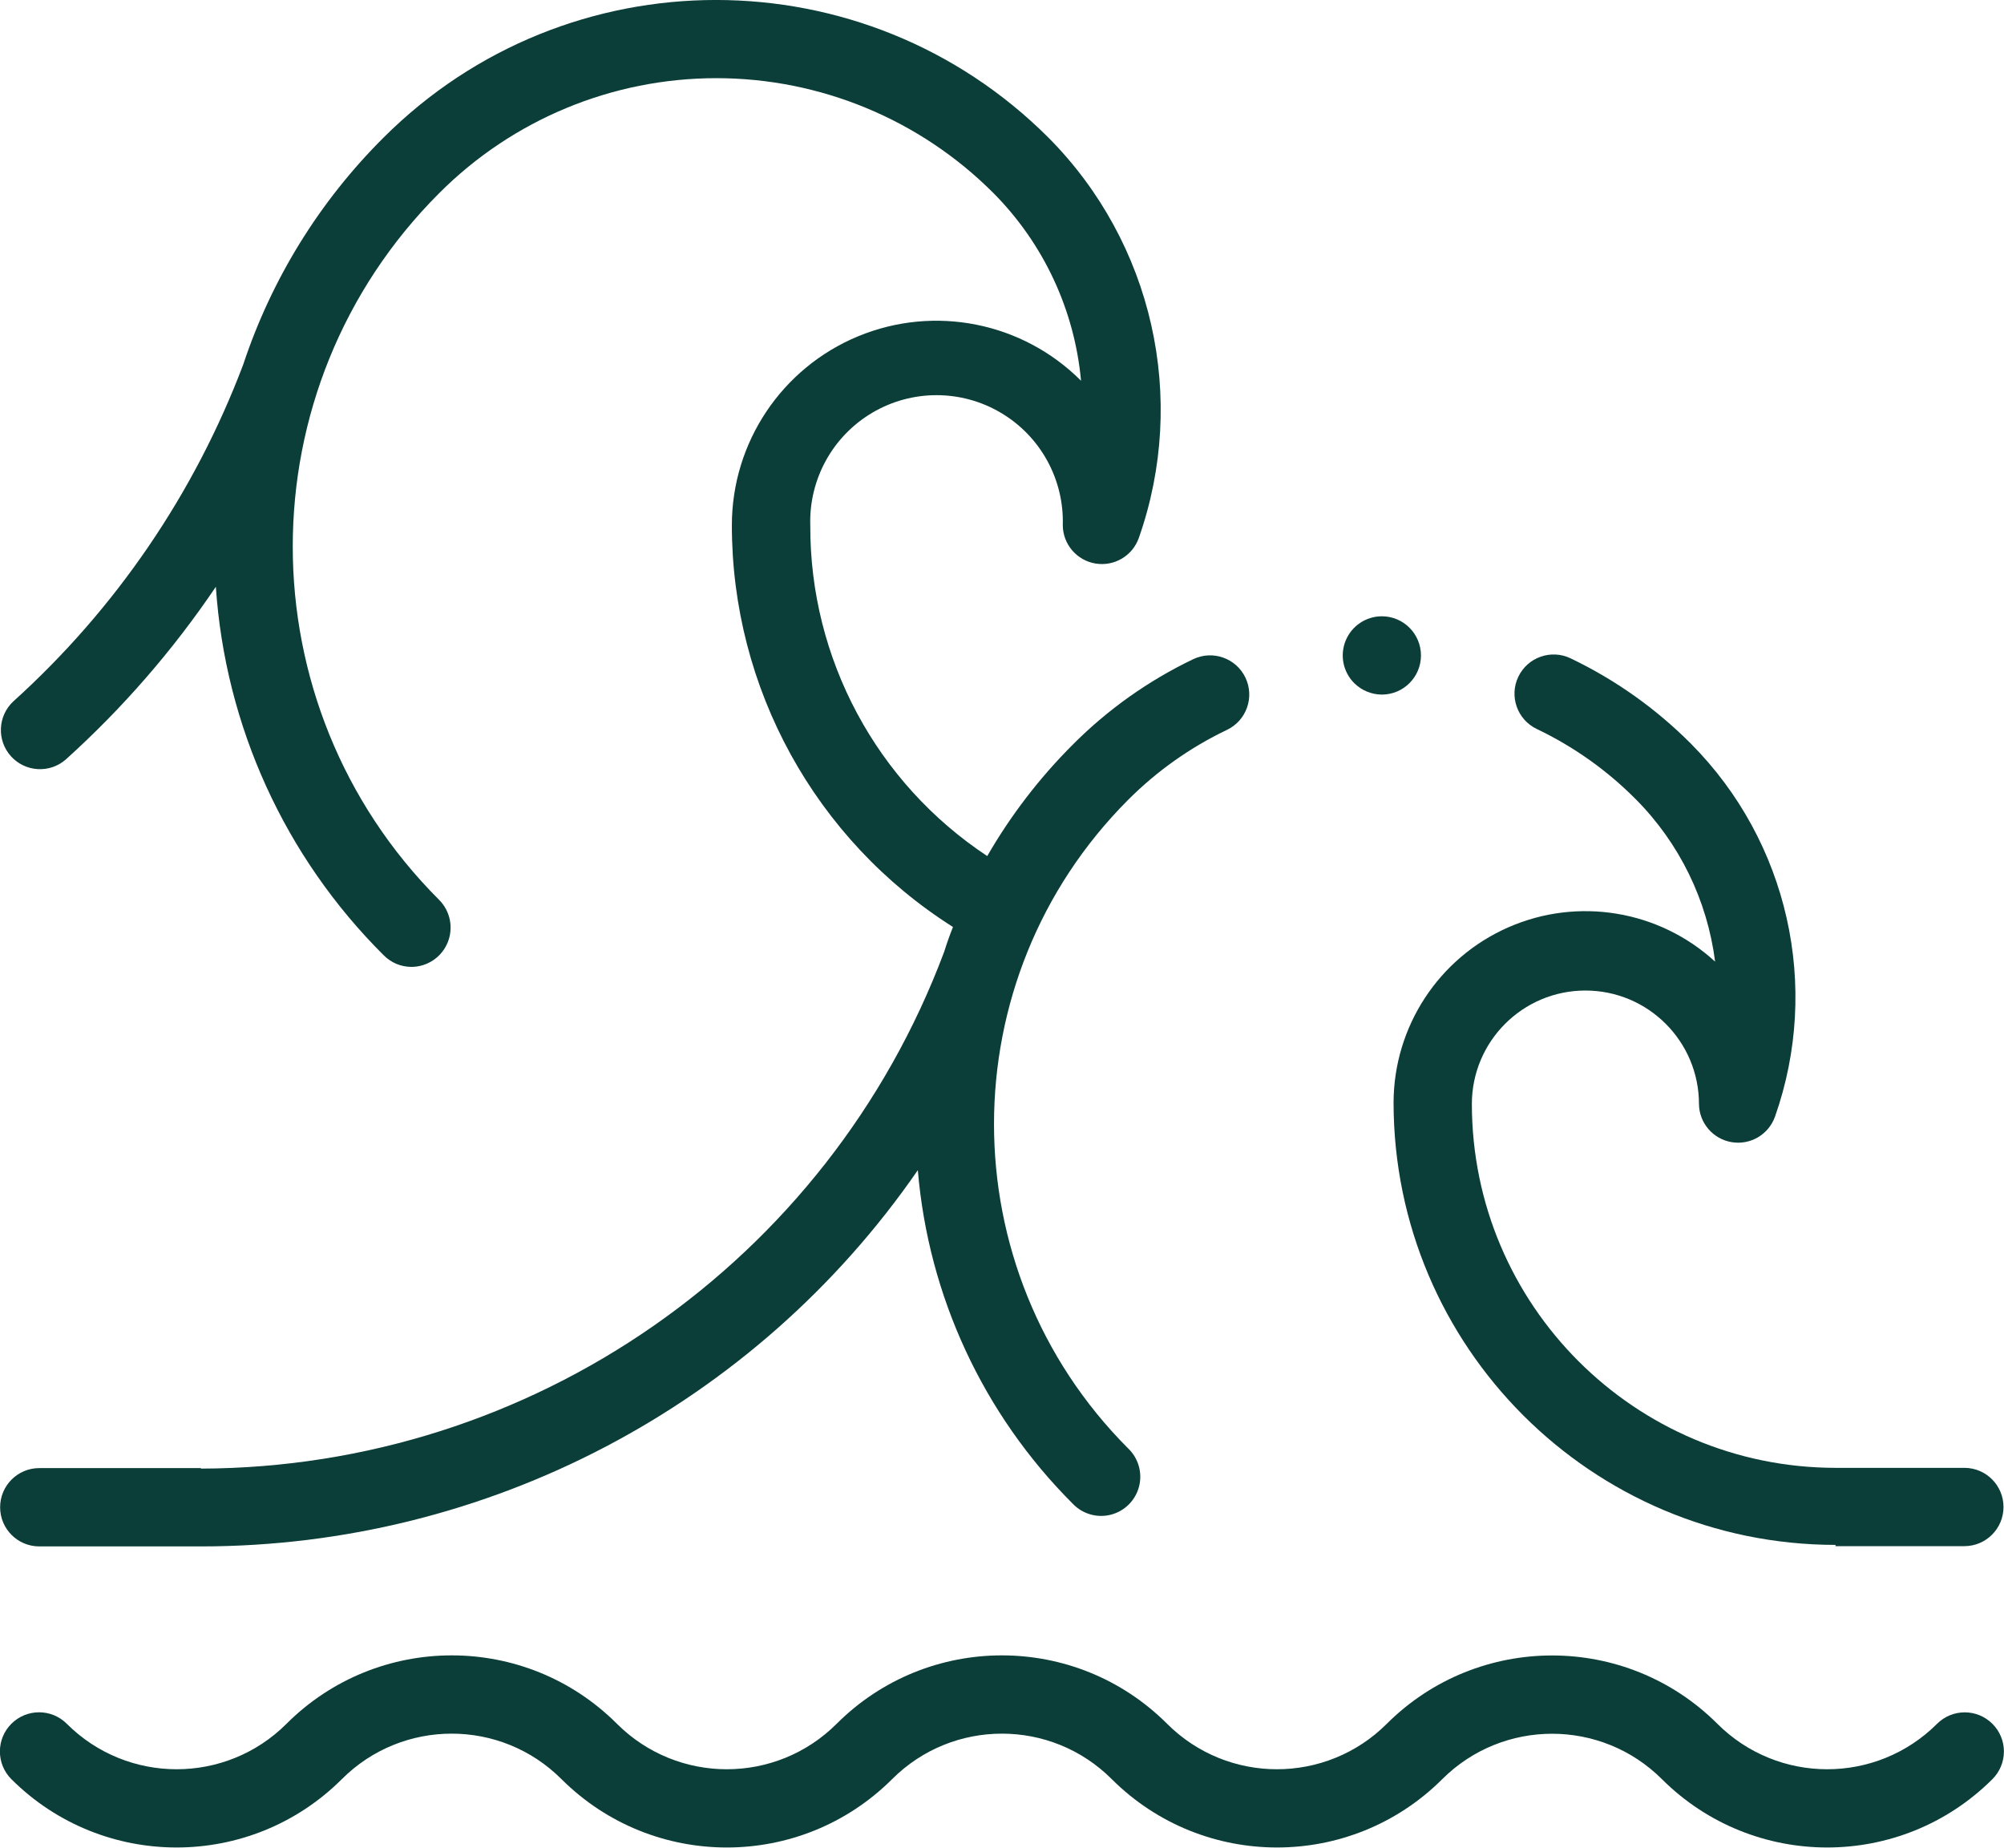
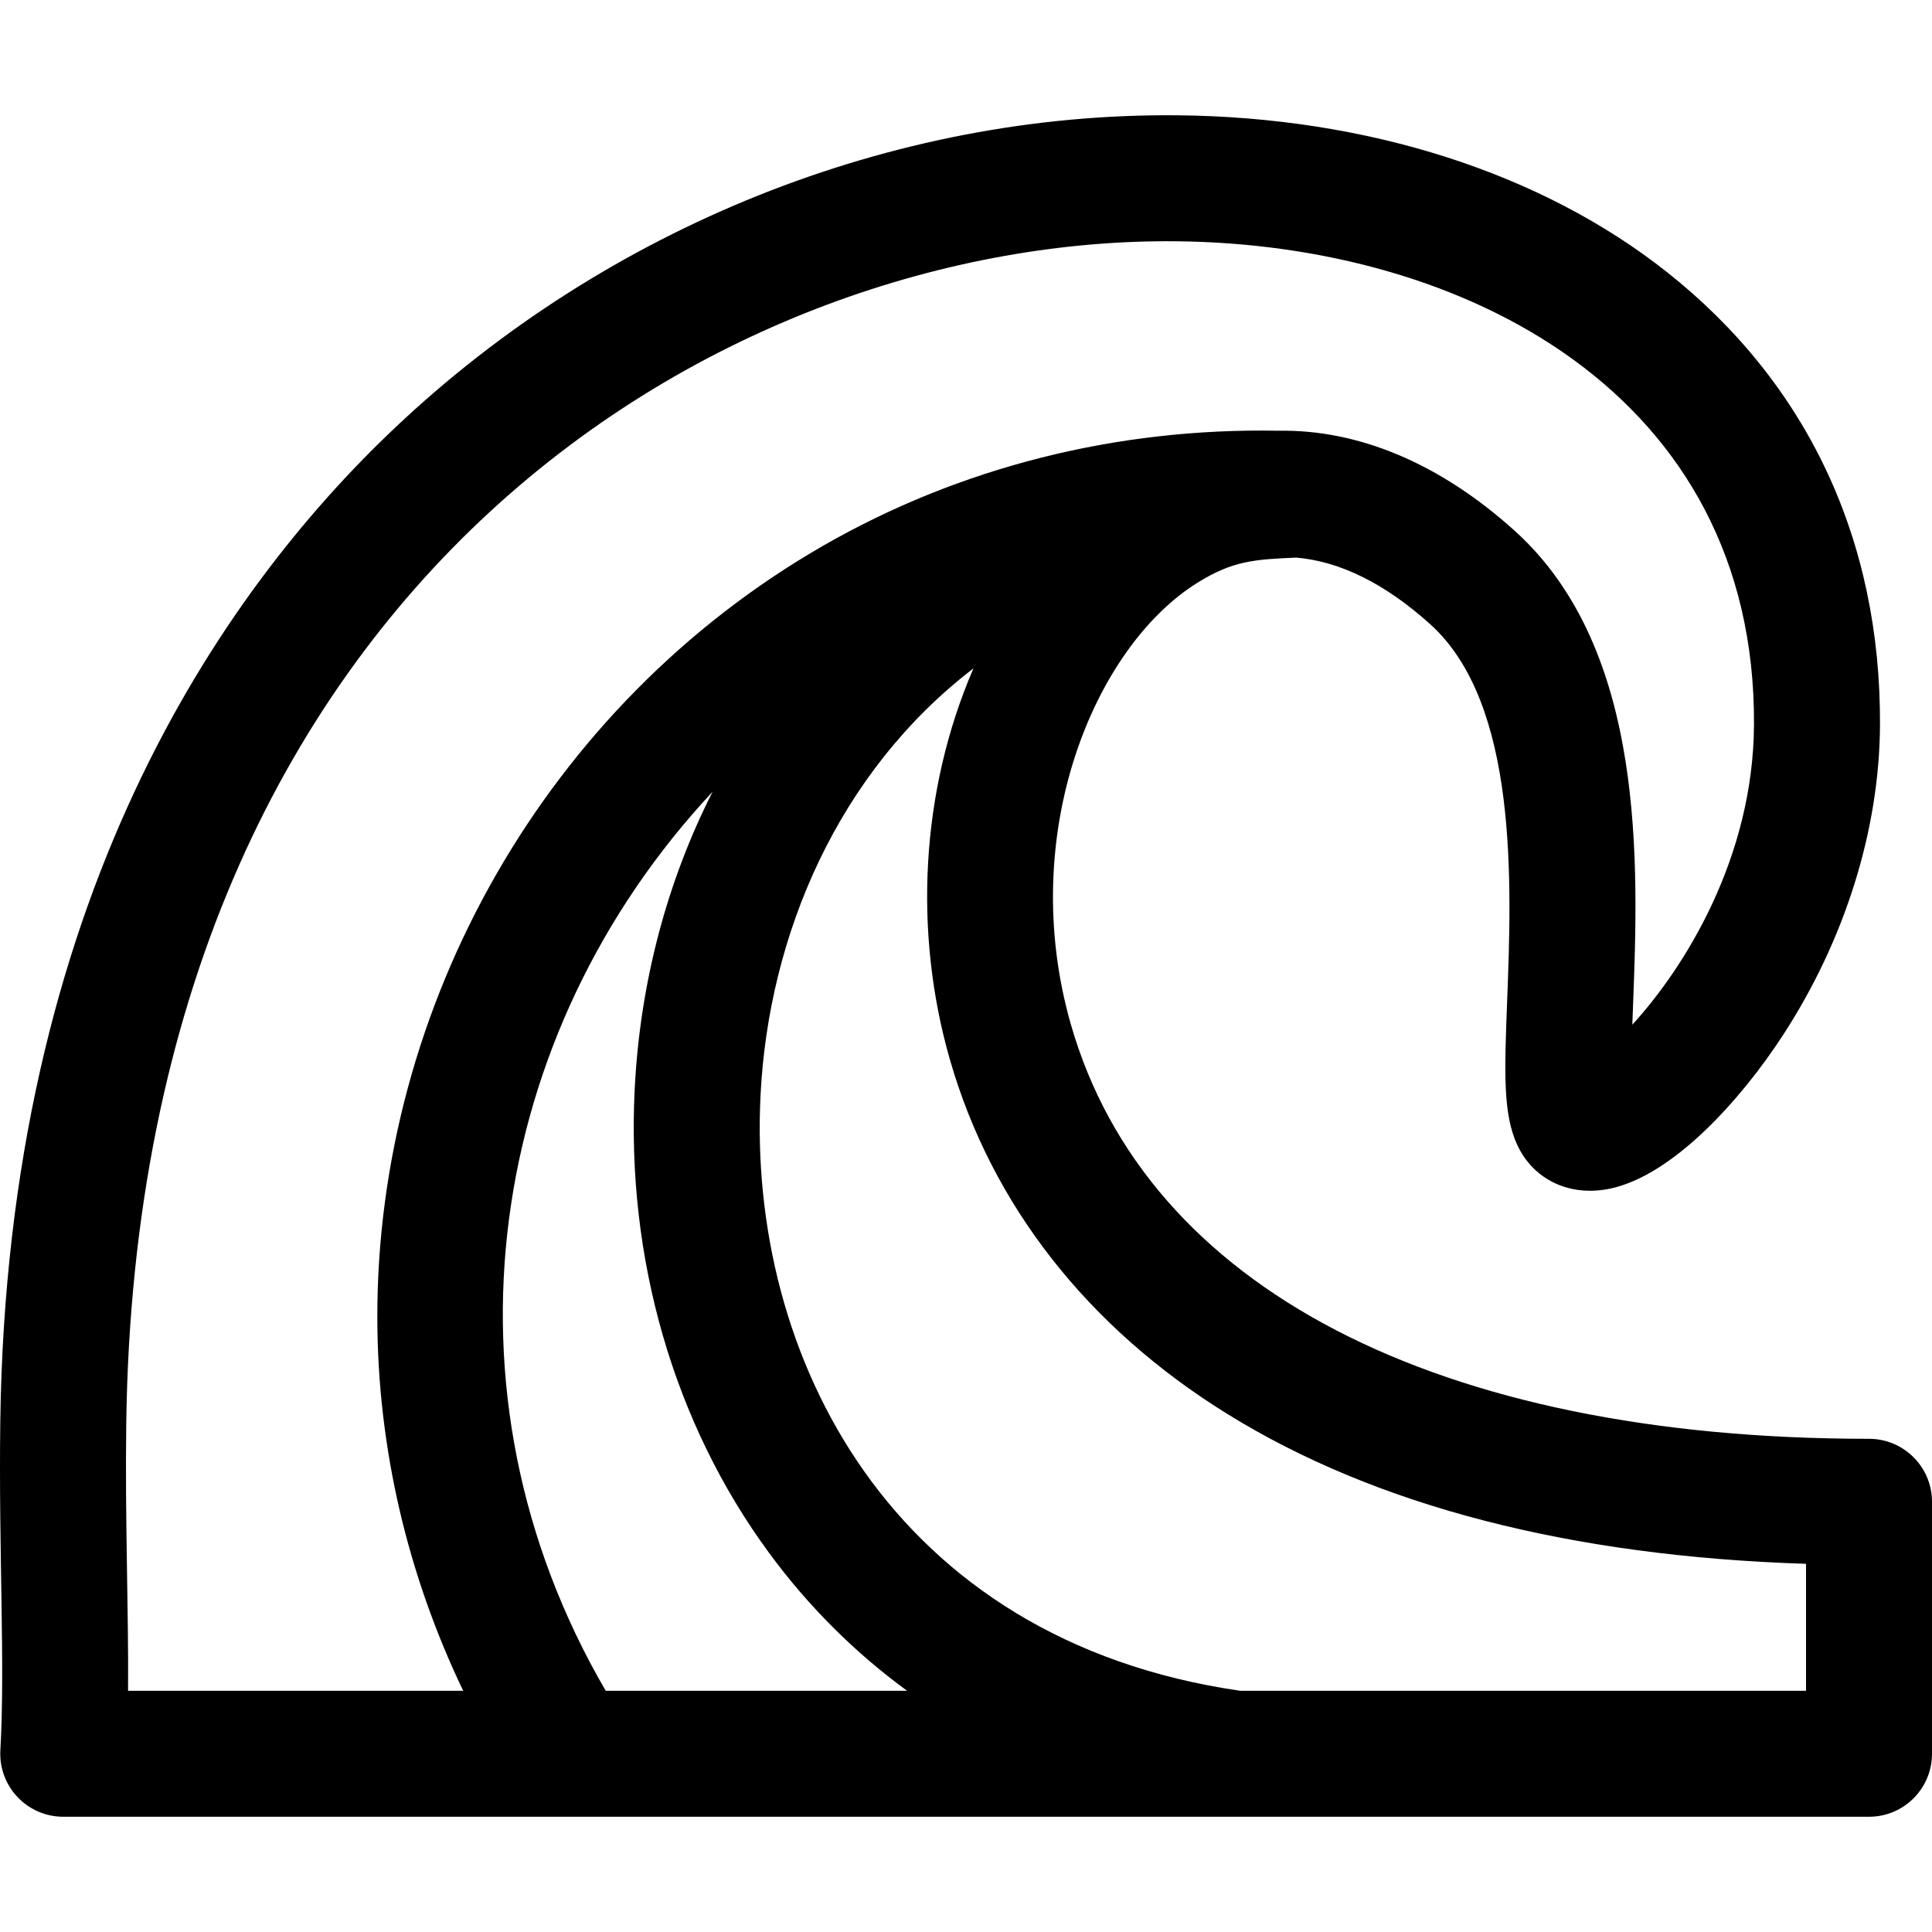
- <svg xmlns="http://www.w3.org/2000/svg" width="16.024" height="14.77" viewBox="0 0 16.024 14.77">
-   <g id="Gruppe_13" data-name="Gruppe 13" transform="translate(-868.893 -633.163)">
-     <g id="Gruppe_12" data-name="Gruppe 12">
-       <g id="Gruppe_9" data-name="Gruppe 9">
-         <g id="Gruppe_8" data-name="Gruppe 8">
-           <path id="Pfad_9" data-name="Pfad 9" d="M883.57,645.524H884.6a.313.313,0,0,0,0-.626H883.57a2.911,2.911,0,0,1-2.908-2.908.908.908,0,0,1,1.816,0,.313.313,0,0,0,.608.1,2.874,2.874,0,0,0-.672-2.981,3.472,3.472,0,0,0-.963-.683.313.313,0,1,0-.27.565,2.839,2.839,0,0,1,.79.56,2.241,2.241,0,0,1,.636,1.3,1.534,1.534,0,0,0-2.571,1.129,3.538,3.538,0,0,0,3.534,3.534Z" fill="#0b3d39" />
-           <path id="Pfad_10" data-name="Pfad 10" d="M870.5,644.9h-1.293a.313.313,0,0,0,0,.626H870.5a6.965,6.965,0,0,0,5.732-3.008,4.272,4.272,0,0,0,1.239,2.667.313.313,0,1,0,.442-.443,3.67,3.67,0,0,1,0-5.184,2.857,2.857,0,0,1,.791-.56.313.313,0,1,0-.27-.565,3.473,3.473,0,0,0-.963.683,4.289,4.289,0,0,0-.684.891,3.155,3.155,0,0,1-1.415-2.643,1.01,1.01,0,1,1,2.019,0,.313.313,0,0,0,.608.1,3.087,3.087,0,0,0-.722-3.2,3.761,3.761,0,0,0-5.318,0,4.6,4.6,0,0,0-1.121,1.813A6.929,6.929,0,0,1,869,638.77a.313.313,0,0,0,.419.465,7.551,7.551,0,0,0,1.2-1.381,4.587,4.587,0,0,0,1.343,2.947.312.312,0,0,0,.221.092.314.314,0,0,0,.222-.535,3.994,3.994,0,0,1,0-5.651,3.131,3.131,0,0,1,4.432,0,2.446,2.446,0,0,1,.7,1.5,1.635,1.635,0,0,0-2.792,1.155,3.8,3.8,0,0,0,1.768,3.212c-.026.065-.049.13-.071.2a6.365,6.365,0,0,1-5.943,4.13Z" fill="#0b3d39" />
-           <path id="Pfad_11" data-name="Pfad 11" d="M884.824,646.944a.313.313,0,0,0-.442,0,1.243,1.243,0,0,1-1.757,0,1.872,1.872,0,0,0-2.643,0,1.243,1.243,0,0,1-1.757,0,1.869,1.869,0,0,0-2.642,0,1.243,1.243,0,0,1-1.757,0,1.869,1.869,0,0,0-2.642,0,1.243,1.243,0,0,1-1.757,0,.313.313,0,0,0-.443.443,1.871,1.871,0,0,0,2.642,0,1.242,1.242,0,0,1,1.757,0,1.872,1.872,0,0,0,2.643,0,1.242,1.242,0,0,1,1.757,0,1.871,1.871,0,0,0,2.642,0,1.244,1.244,0,0,1,1.757,0,1.871,1.871,0,0,0,2.642,0,.312.312,0,0,0,0-.443Z" fill="#0b3d39" />
-         </g>
-       </g>
-       <g id="Gruppe_11" data-name="Gruppe 11">
-         <g id="Gruppe_10" data-name="Gruppe 10">
-           <path id="Pfad_12" data-name="Pfad 12" d="M879.942,638.716a.316.316,0,0,1-.221-.092.313.313,0,0,1,.221-.534.313.313,0,0,1,0,.626Z" fill="#0b3d39" />
-         </g>
-       </g>
+ <svg xmlns="http://www.w3.org/2000/svg" version="1.1" id="Layer_1" x="0px" y="0px" viewBox="0 0 511.999 511.999" style="enable-background:new 0 0 511.999 511.999;" xml:space="preserve">
+   <g>
+     <g>
+       <path d="M495.307,381.298c-114.438,0-191.534-40.036-211.521-109.842c-14.42-50.363,6.178-99.952,33.53-117.013    c9.403-5.865,15.116-6.181,26.167-6.676c11.62,0.977,23.612,6.895,35.565,17.684c23.37,21.094,21.555,68.579,20.355,100.001    c-0.709,18.558-1.136,29.76,2.688,37.974c4.352,9.347,14.095,13.87,24.817,11.526c16.494-3.607,34.388-23.38,45.635-40.682    c16.413-25.249,25.53-54.403,25.672-82.092c0.253-49.125-19.27-90.643-56.456-120.072c-33.283-26.34-79.406-41.097-129.866-41.553    c-75.342-0.688-150.936,29.523-207.33,82.917C57.878,157.674,1.854,239.256,0.074,376.899    c-0.442,34.159,1.304,64.259,0.025,86.923c-0.541,9.575,7.089,17.635,16.667,17.635c45.343,0,432.143,0,478.541,0    c9.219,0,16.693-7.474,16.693-16.693v-66.773C512,388.771,504.526,381.298,495.307,381.298z M33.941,448.07    c0.161-20.896-0.82-44.738-0.484-70.738C36.375,151.785,194.862,62.775,311.588,63.941    c76.599,0.692,153.688,40.559,153.238,128.066c-0.181,35.454-18.502,64.534-32.244,79.544c0.059-1.638,0.12-3.264,0.18-4.824    c1.438-37.633,3.61-94.507-31.347-126.059c-19.903-17.964-41.532-26.896-62.703-26.52c-42.838-0.798-84.421,9.68-120.629,30.512    C144.699,186.884,99.782,266.662,99.995,349.464c0.088,34.017,7.893,67.617,22.754,98.606H33.941z M160.522,448.072    c-46.355-79.502-31.447-174.296,28.317-238.241c-12.083,23.789-19.214,50.632-20.631,78.64    c-2.277,45.006,10.352,88.689,35.56,123.002c10.433,14.202,22.717,26.44,36.615,36.599H160.522z M478.614,448.072h-149.97    c-92.615-13.429-130.584-88.867-127.09-157.914c2.14-42.309,20.449-85.448,56.418-113.03    c-14.106,32.67-15.843,70.123-6.282,103.521c11.047,38.582,36.493,71.112,73.586,94.077c39.377,24.377,90.901,37.707,153.339,39.7    V448.072z" />
    </g>
  </g>
+   <g>
+ </g>
+   <g>
+ </g>
+   <g>
+ </g>
+   <g>
+ </g>
+   <g>
+ </g>
+   <g>
+ </g>
+   <g>
+ </g>
+   <g>
+ </g>
+   <g>
+ </g>
+   <g>
+ </g>
+   <g>
+ </g>
+   <g>
+ </g>
+   <g>
+ </g>
+   <g>
+ </g>
+   <g>
+ </g>
</svg>
